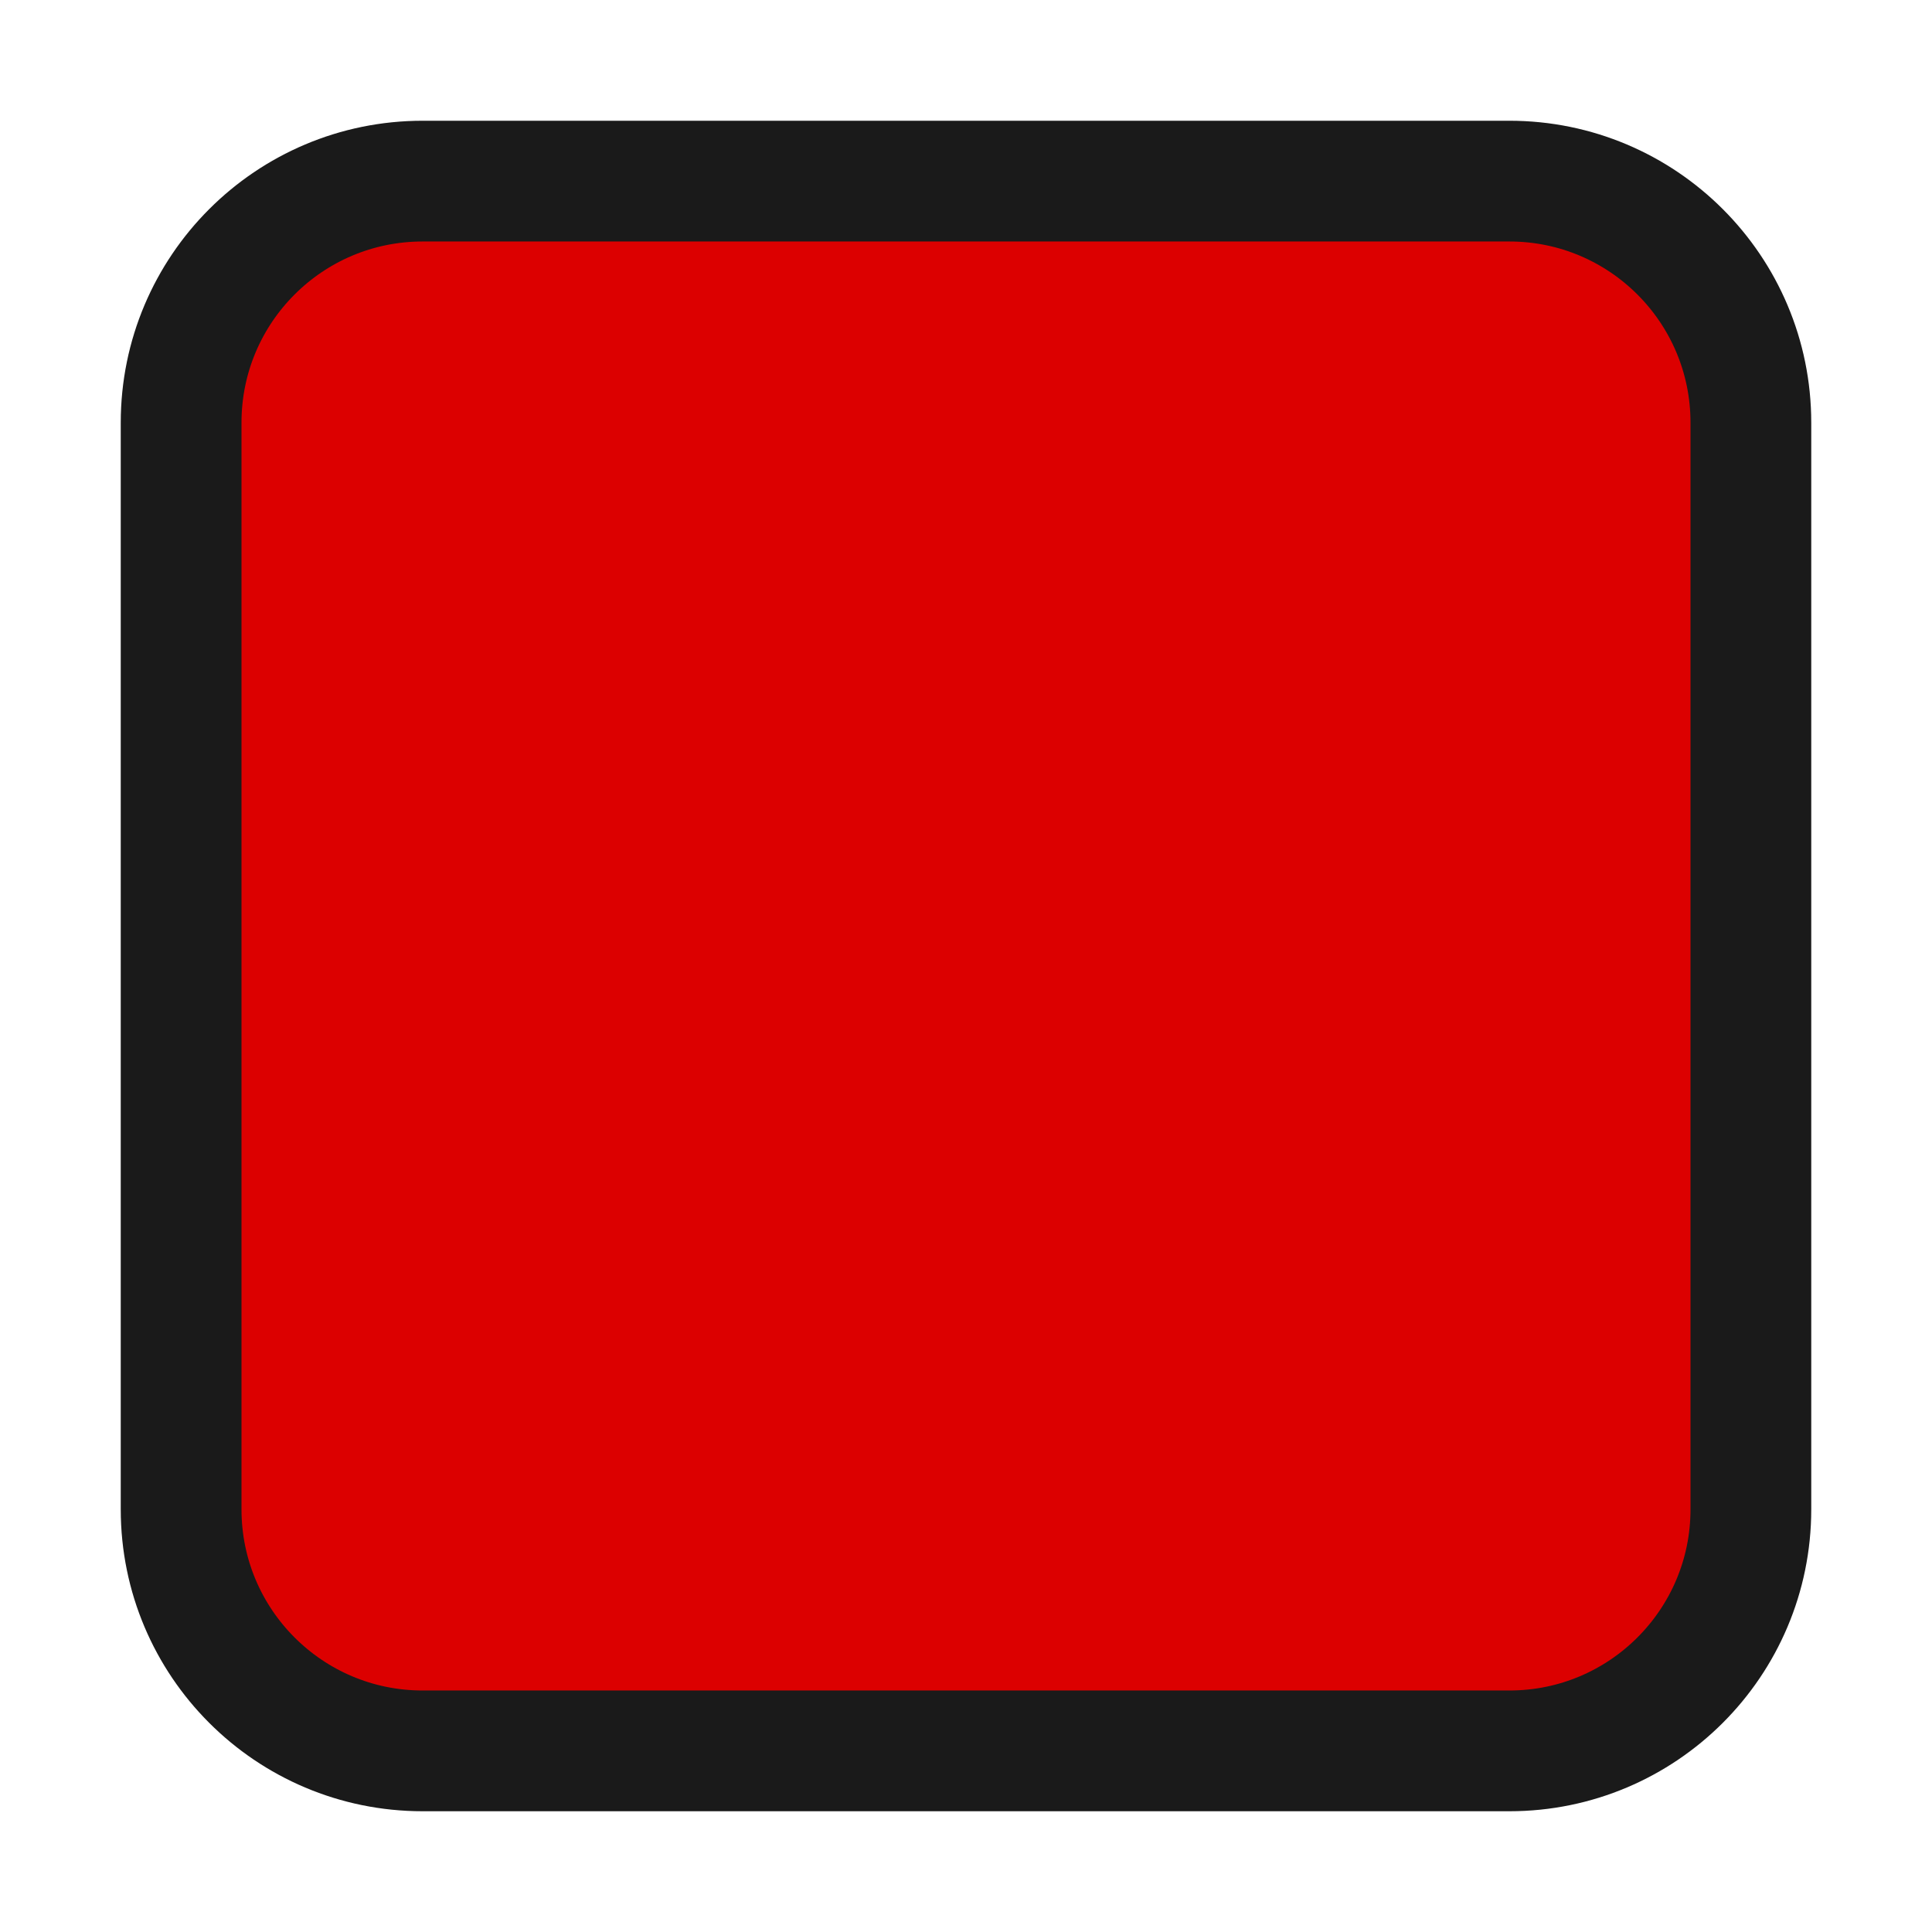
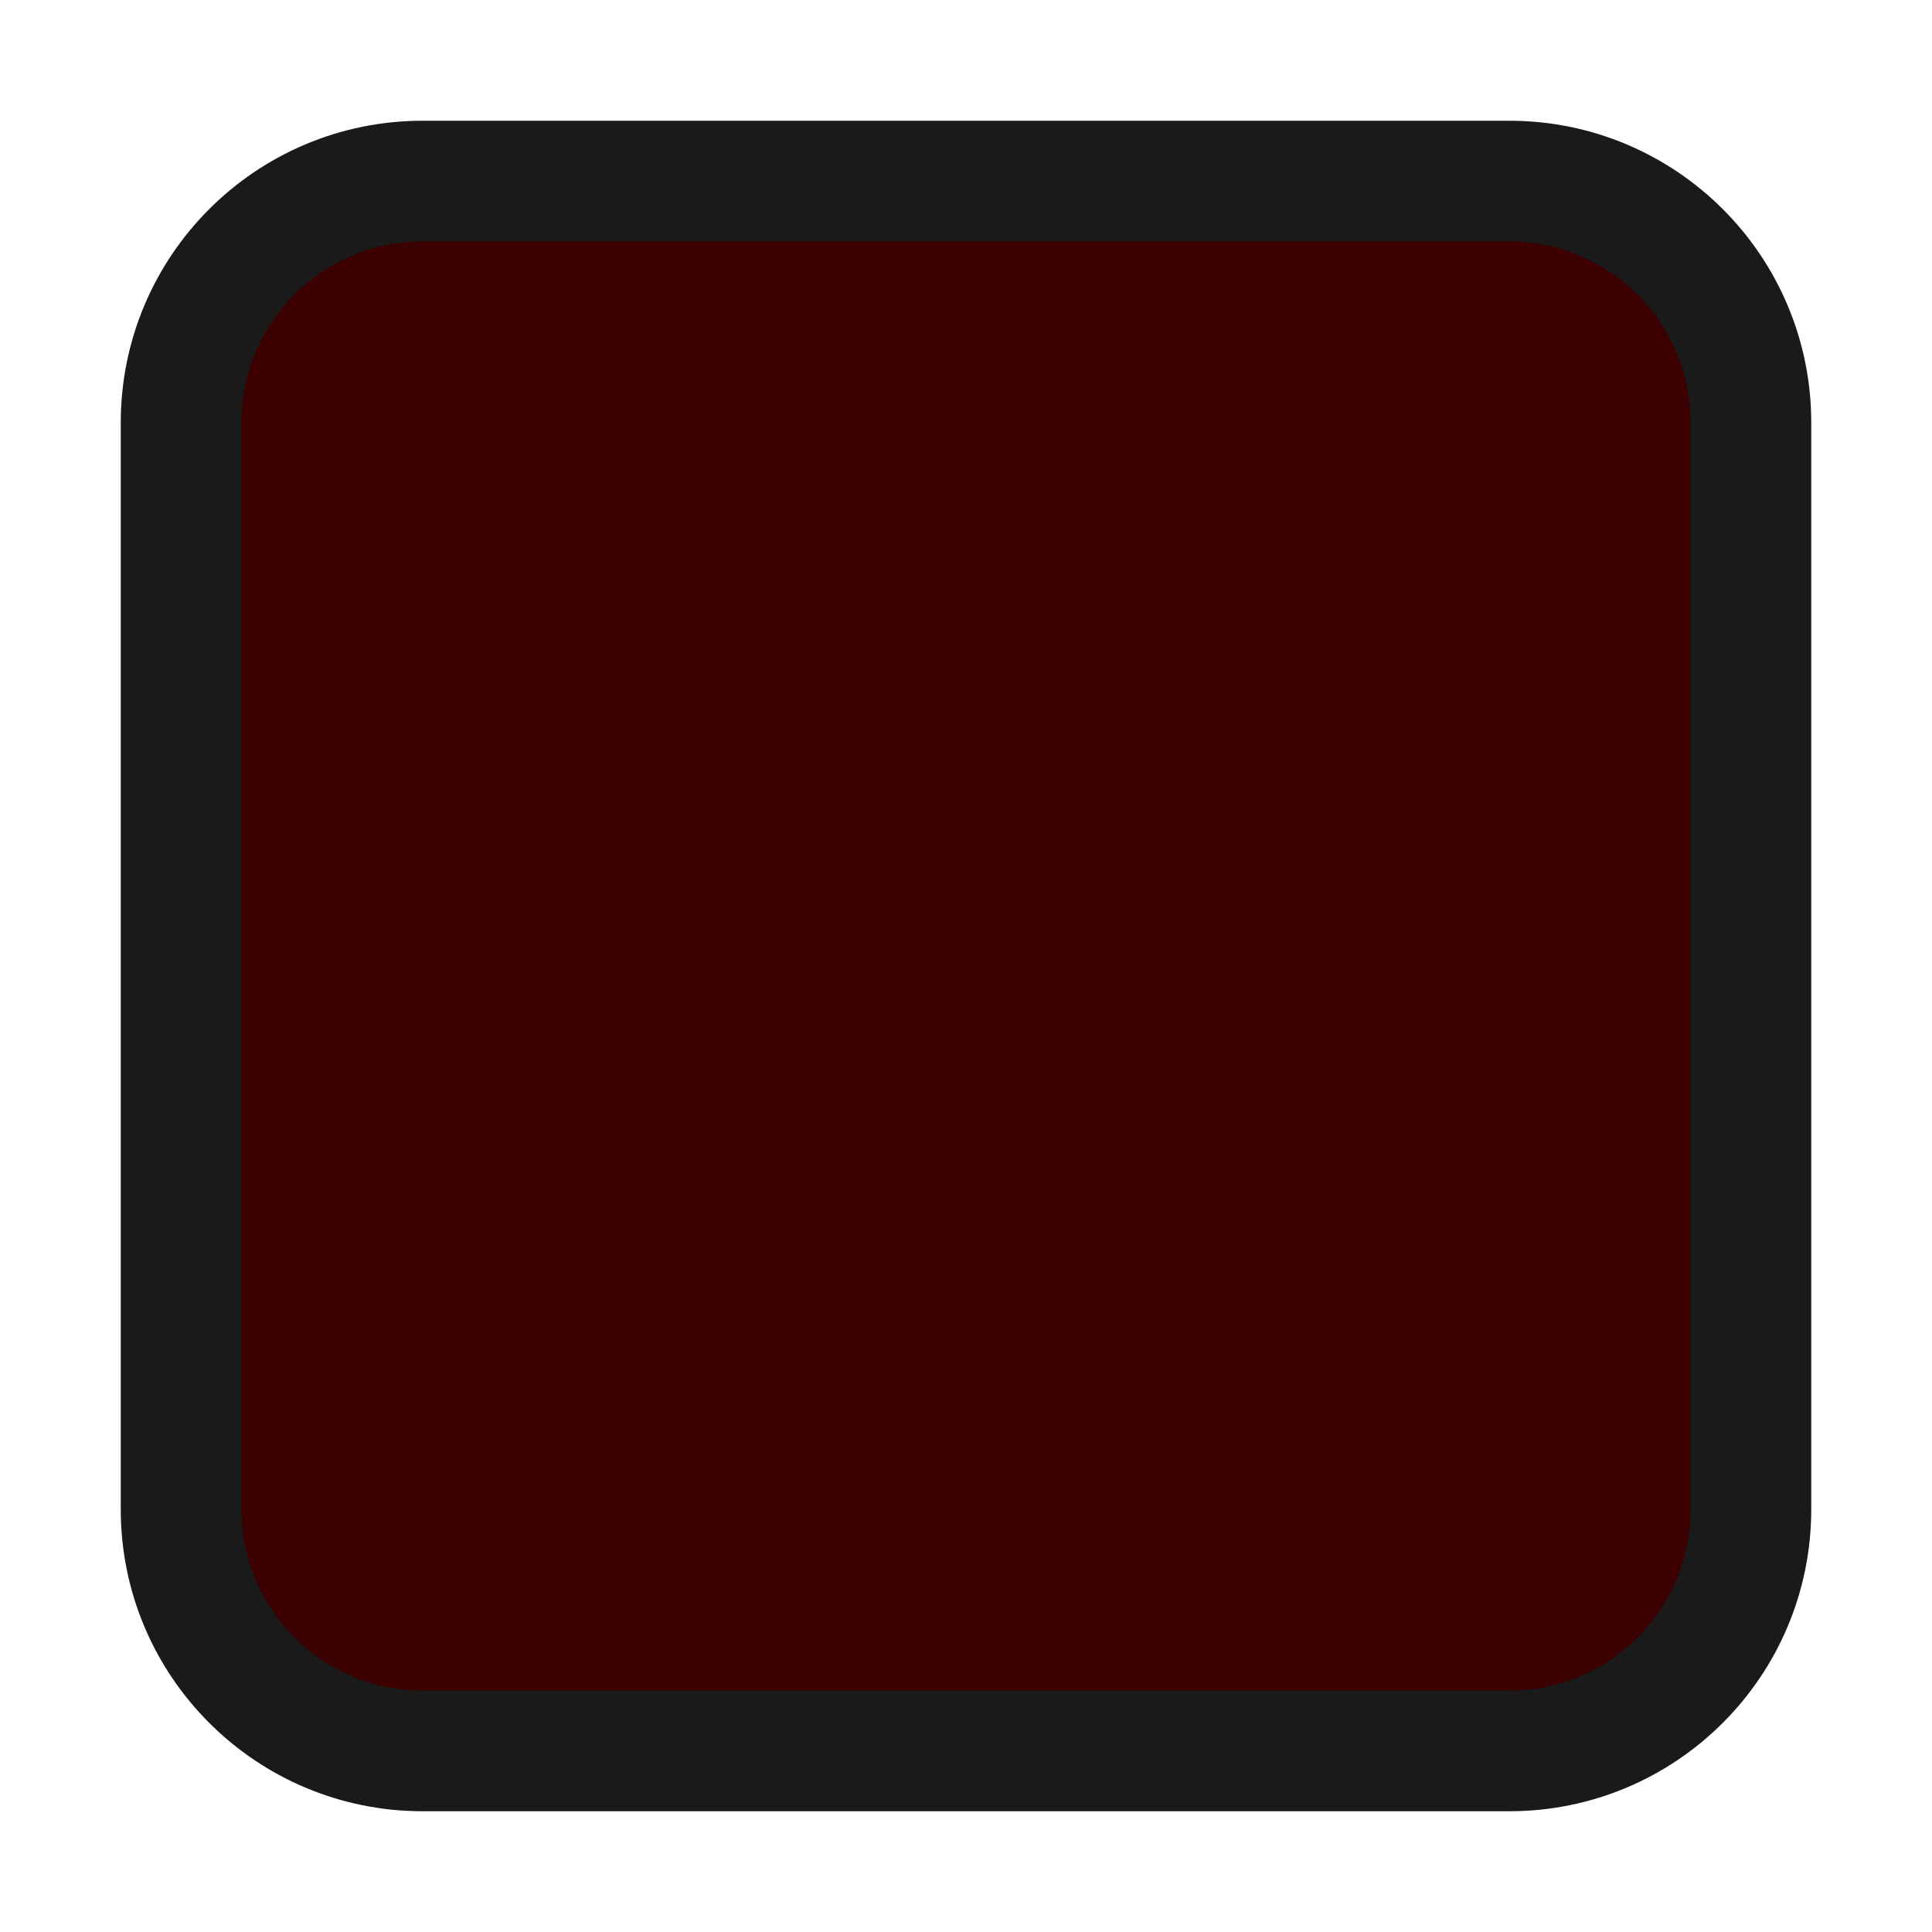
<svg xmlns="http://www.w3.org/2000/svg" width="16" height="16" id="svg2" version="1.1">
  <defs id="defs4">
    <linearGradient id="linearGradient3768-6">
      <stop style="stop-color:#0f0f0f;stop-opacity:1;" offset="0" id="stop3770-6" />
      <stop id="stop3778-2" offset="0.078" style="stop-color:#171717;stop-opacity:1;" />
      <stop style="stop-color:#171717;stop-opacity:1;" offset="0.974" id="stop3774-0" />
      <stop style="stop-color:#1b1b1b;stop-opacity:1;" offset="1" id="stop3776-1" />
    </linearGradient>
  </defs>
  <g id="layer1" transform="translate(0,-1036.362)">
    <g transform="translate(-17,1036)" style="display:inline;opacity:1" id="checkbox-unchecked-dark">
      <g id="sdsd-0-1">
        <g id="scdsdcd-0-4" transform="translate(0,-30)">
          <g style="display:inline" id="g15812-6-6-1-4-4" transform="matrix(0.9295198,0,0,0.9291437,-156.7507,-212.9618)">
            <g transform="matrix(0.5089163,0,0,0.5173982,161.7932,197.5643)" id="g5489-2-9-6-8-8-9-7" style="display:inline">
              <g id="g5428-8-1-4-0-0-65-8" />
            </g>
          </g>
          <rect y="30.362" x="17" height="16" width="16" id="rect13523-4-0" style="color:#000000;display:inline;overflow:visible;visibility:visible;fill:none;stroke:none;stroke-width:2;marker:none;enable-background:accumulate" />
          <g id="g5400-2-47">
-             <rect ry="2" style="color:#000000;display:inline;overflow:visible;visibility:visible;fill:#dc0000;fill-opacity:1;stroke:#1a1a1a;stroke-width:1;stroke-linecap:butt;stroke-linejoin:round;stroke-miterlimit:4;stroke-dasharray:none;stroke-dashoffset:0;stroke-opacity:1;marker:none;enable-background:accumulate" id="rect5147-9-1-5-7-6-3-70" width="13" height="13" x="18.5" y="31.862" rx="2" />
+             <rect ry="2" style="color:#000000;display:inline;overflow:visible;visibility:visible;fill:#3c0000;fill-opacity:1;stroke:#1a1a1a;stroke-width:1;stroke-linecap:butt;stroke-linejoin:round;stroke-miterlimit:4;stroke-dasharray:none;stroke-dashoffset:0;stroke-opacity:1;marker:none;enable-background:accumulate" id="rect5147-9-1-5-7-6-3-70" width="13" height="13" x="18.5" y="31.862" rx="2" />
          </g>
        </g>
      </g>
    </g>
  </g>
</svg>
